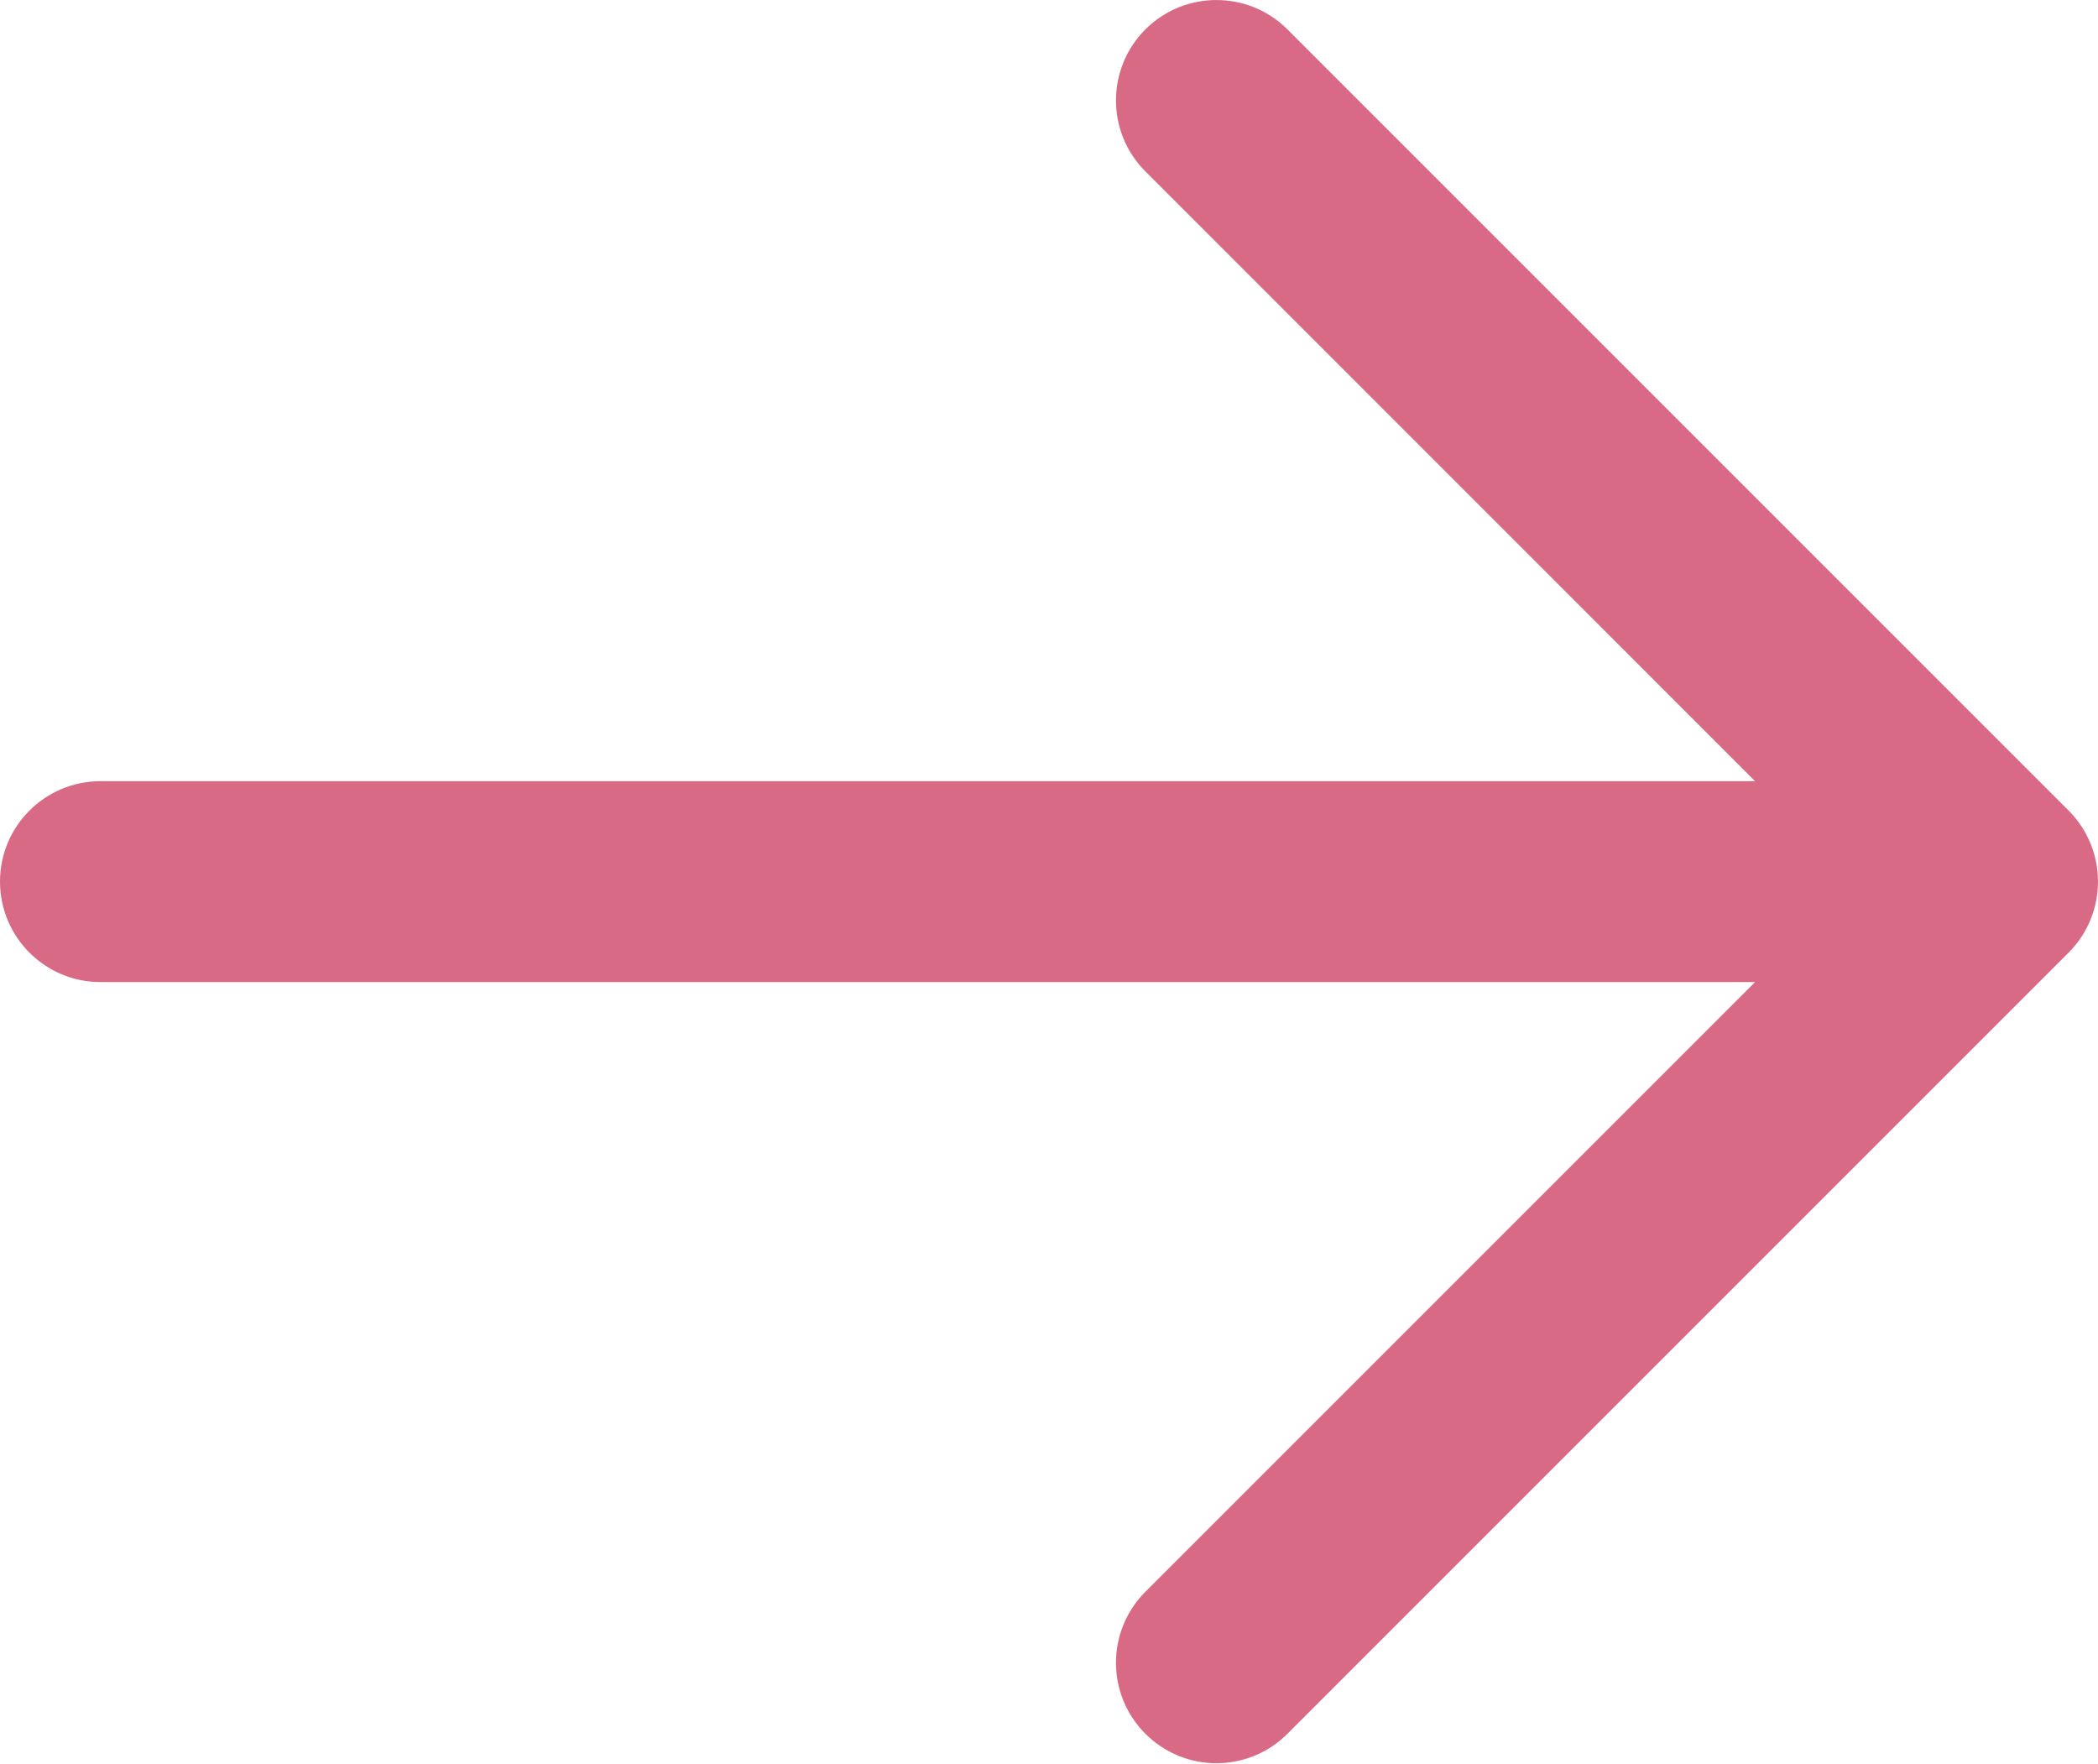
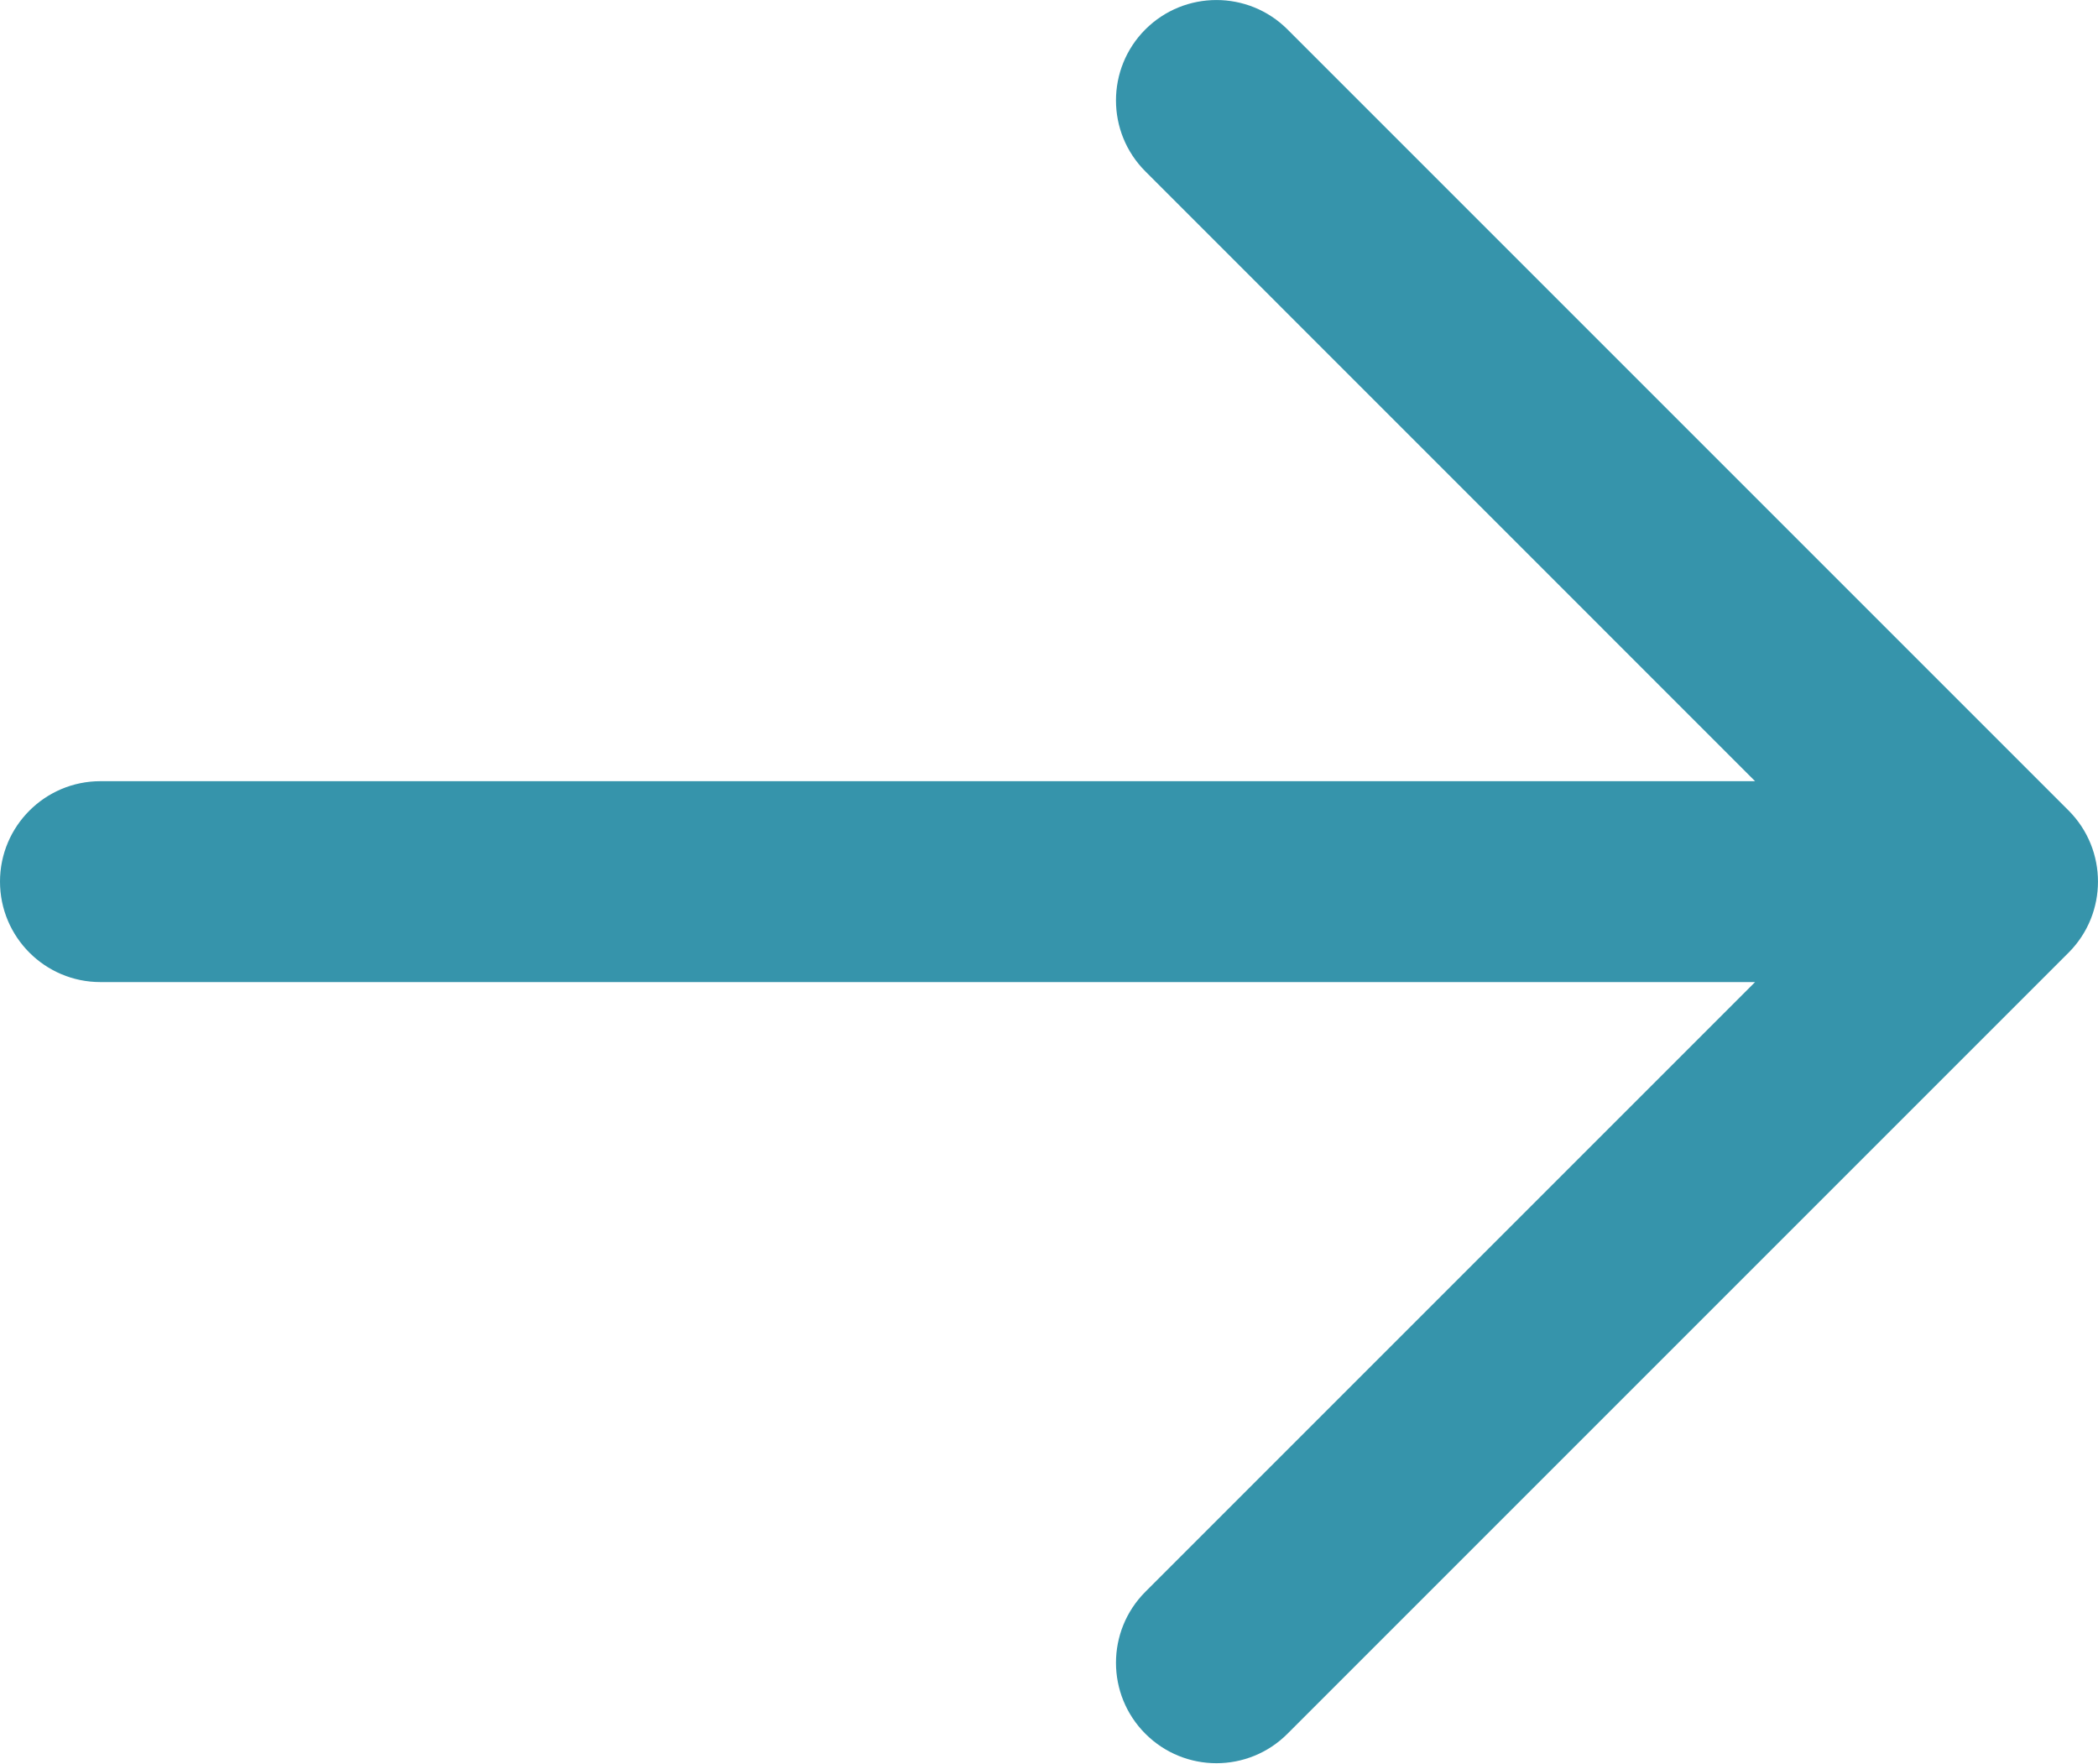
<svg xmlns="http://www.w3.org/2000/svg" preserveAspectRatio="none" overflow="visible" style="display: block;" width="20" height="16.809" viewBox="0 0 20 16.809" fill="none">
  <g id="Group">
-     <path id="Vector" fill-rule="evenodd" clip-rule="evenodd" d="M19.72 9.081C20.093 8.707 20.093 8.101 19.72 7.727L12.273 0.28C11.899 -0.093 11.293 -0.093 10.919 0.28C10.545 0.654 10.545 1.261 10.919 1.634L16.731 7.447H0.957C0.429 7.447 1.90735e-06 7.876 1.90735e-06 8.404C1.90735e-06 8.933 0.429 9.362 0.957 9.362H16.731L10.919 15.174C10.545 15.548 10.545 16.154 10.919 16.528C11.293 16.902 11.899 16.902 12.273 16.528L19.72 9.081Z" fill="#D96A85" />
+     <path id="Vector" fill-rule="evenodd" clip-rule="evenodd" d="M19.72 9.081C20.093 8.707 20.093 8.101 19.72 7.727L12.273 0.28C11.899 -0.093 11.293 -0.093 10.919 0.28C10.545 0.654 10.545 1.261 10.919 1.634L16.731 7.447H0.957C0.429 7.447 1.90735e-06 7.876 1.90735e-06 8.404C1.90735e-06 8.933 0.429 9.362 0.957 9.362H16.731L10.919 15.174C10.545 15.548 10.545 16.154 10.919 16.528C11.293 16.902 11.899 16.902 12.273 16.528L19.72 9.081Z" fill="#3694AB" />
  </g>
</svg>
